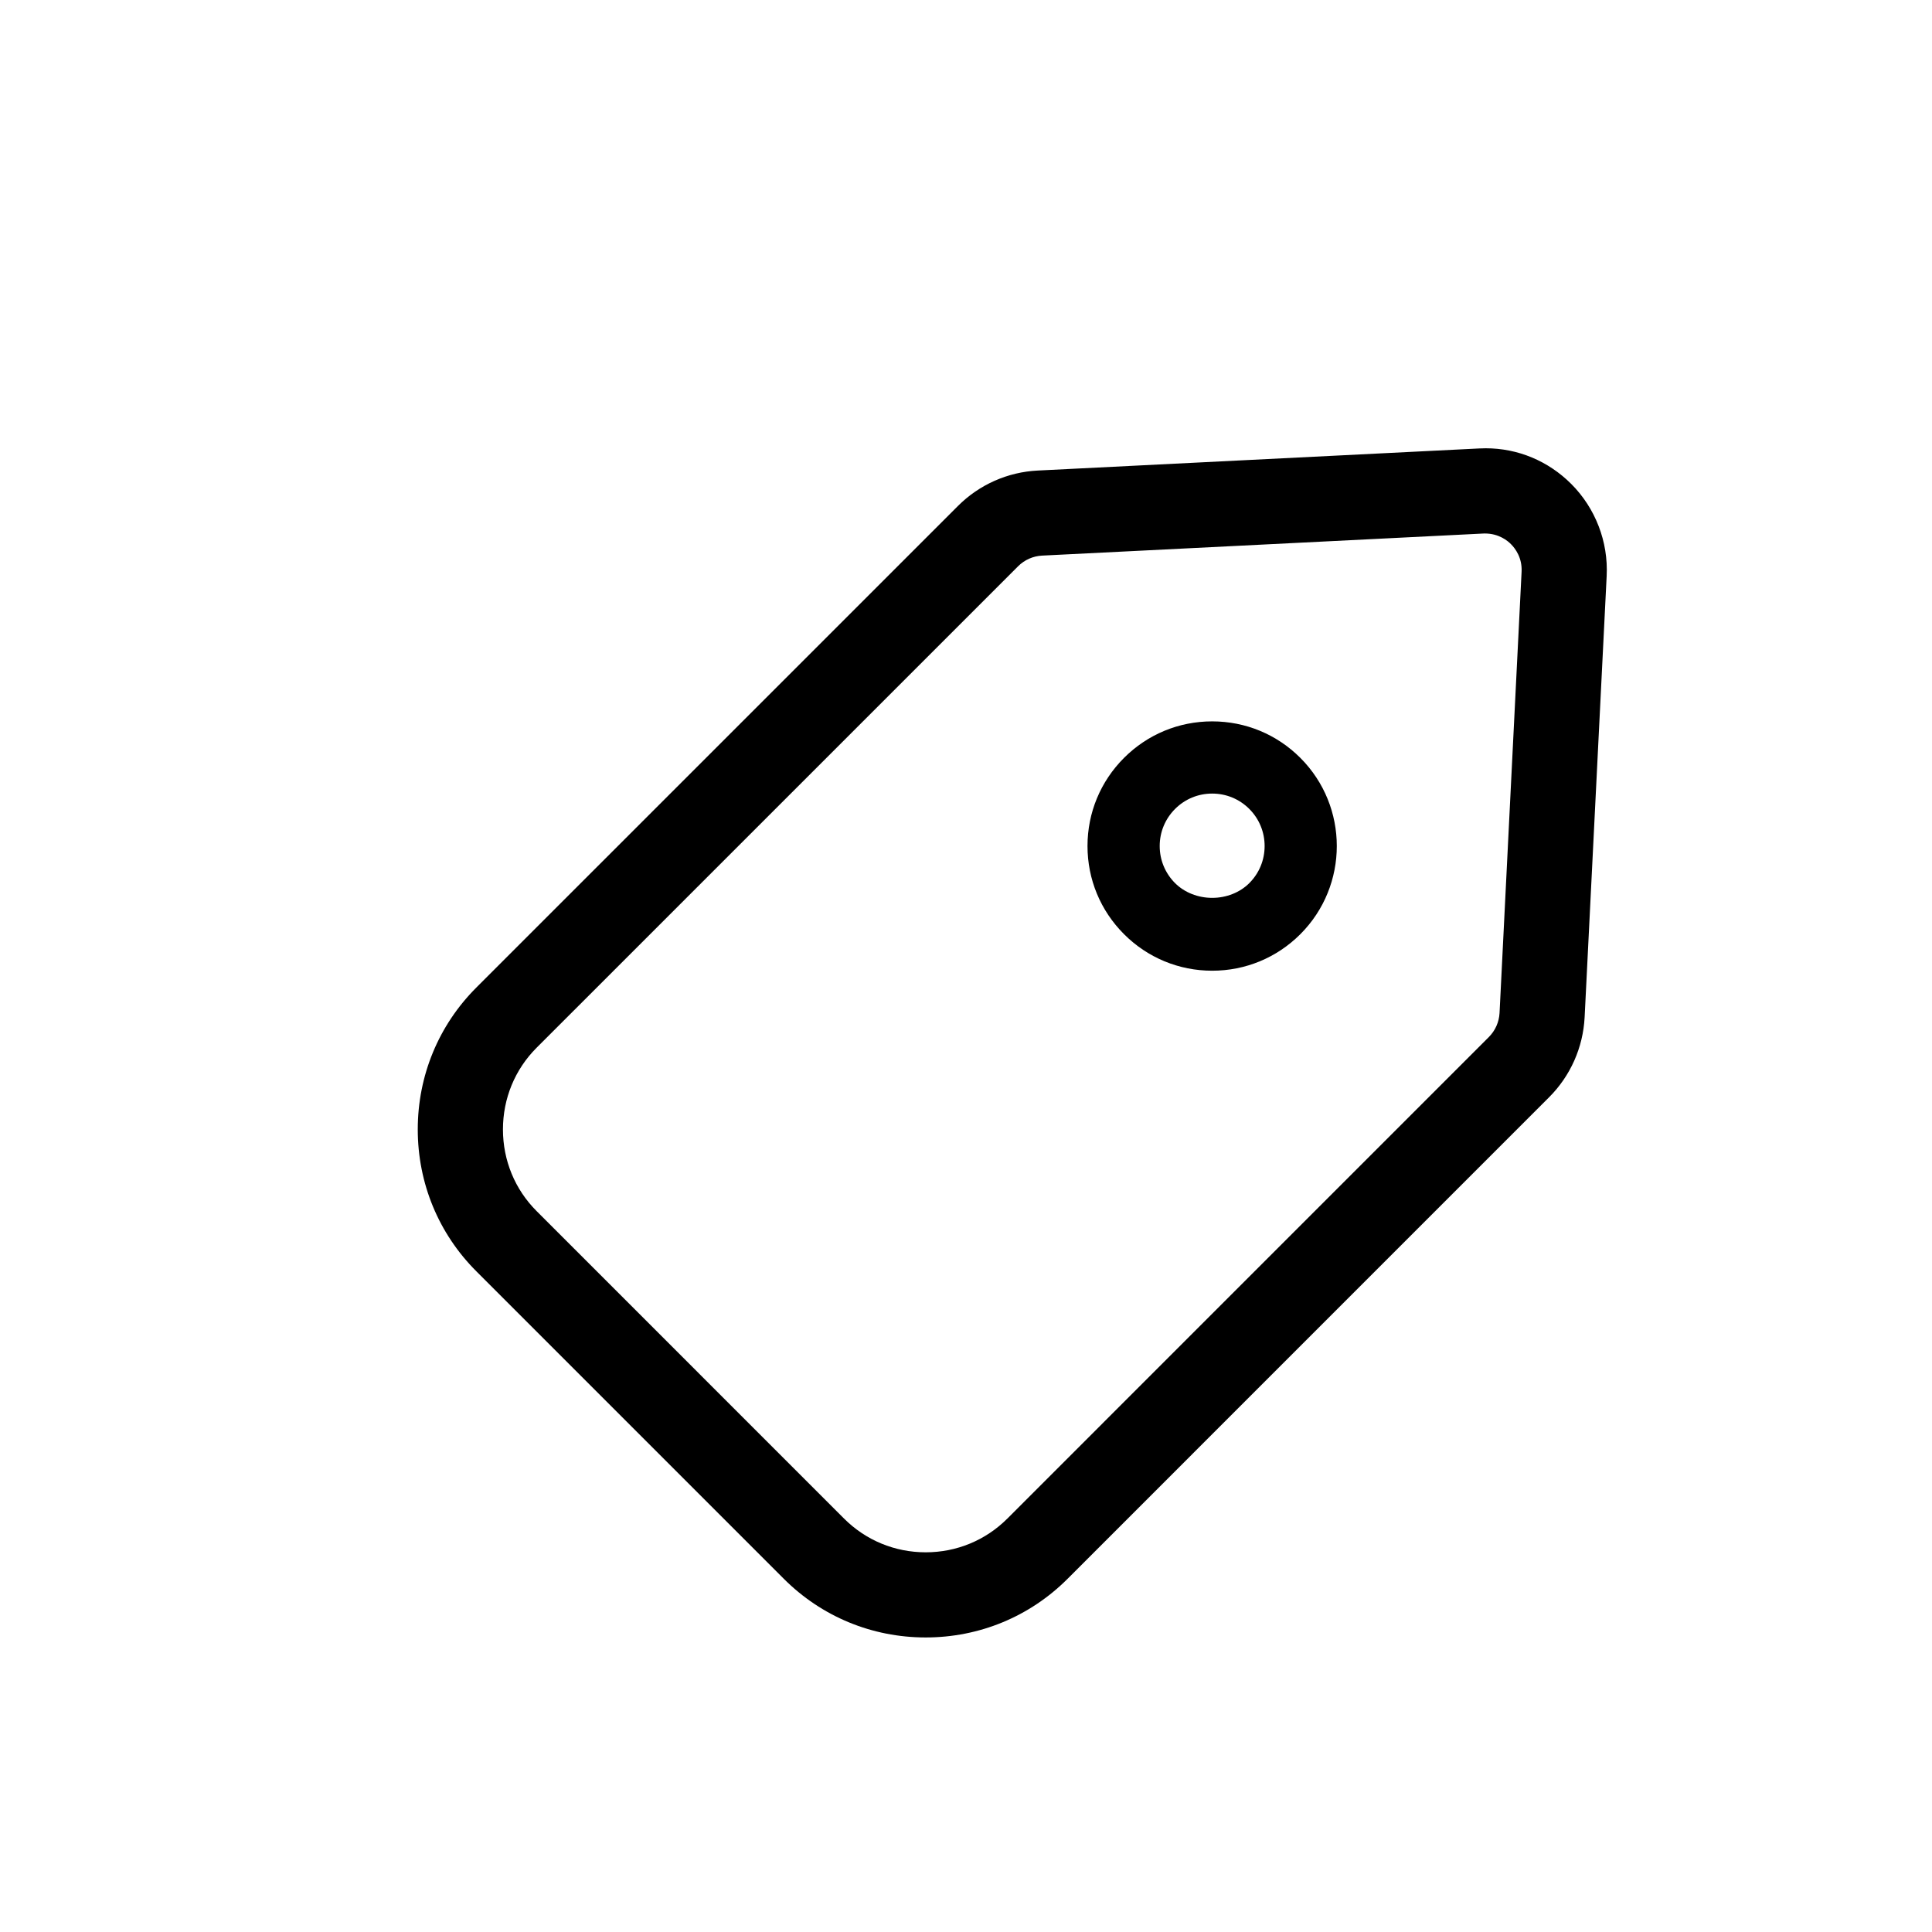
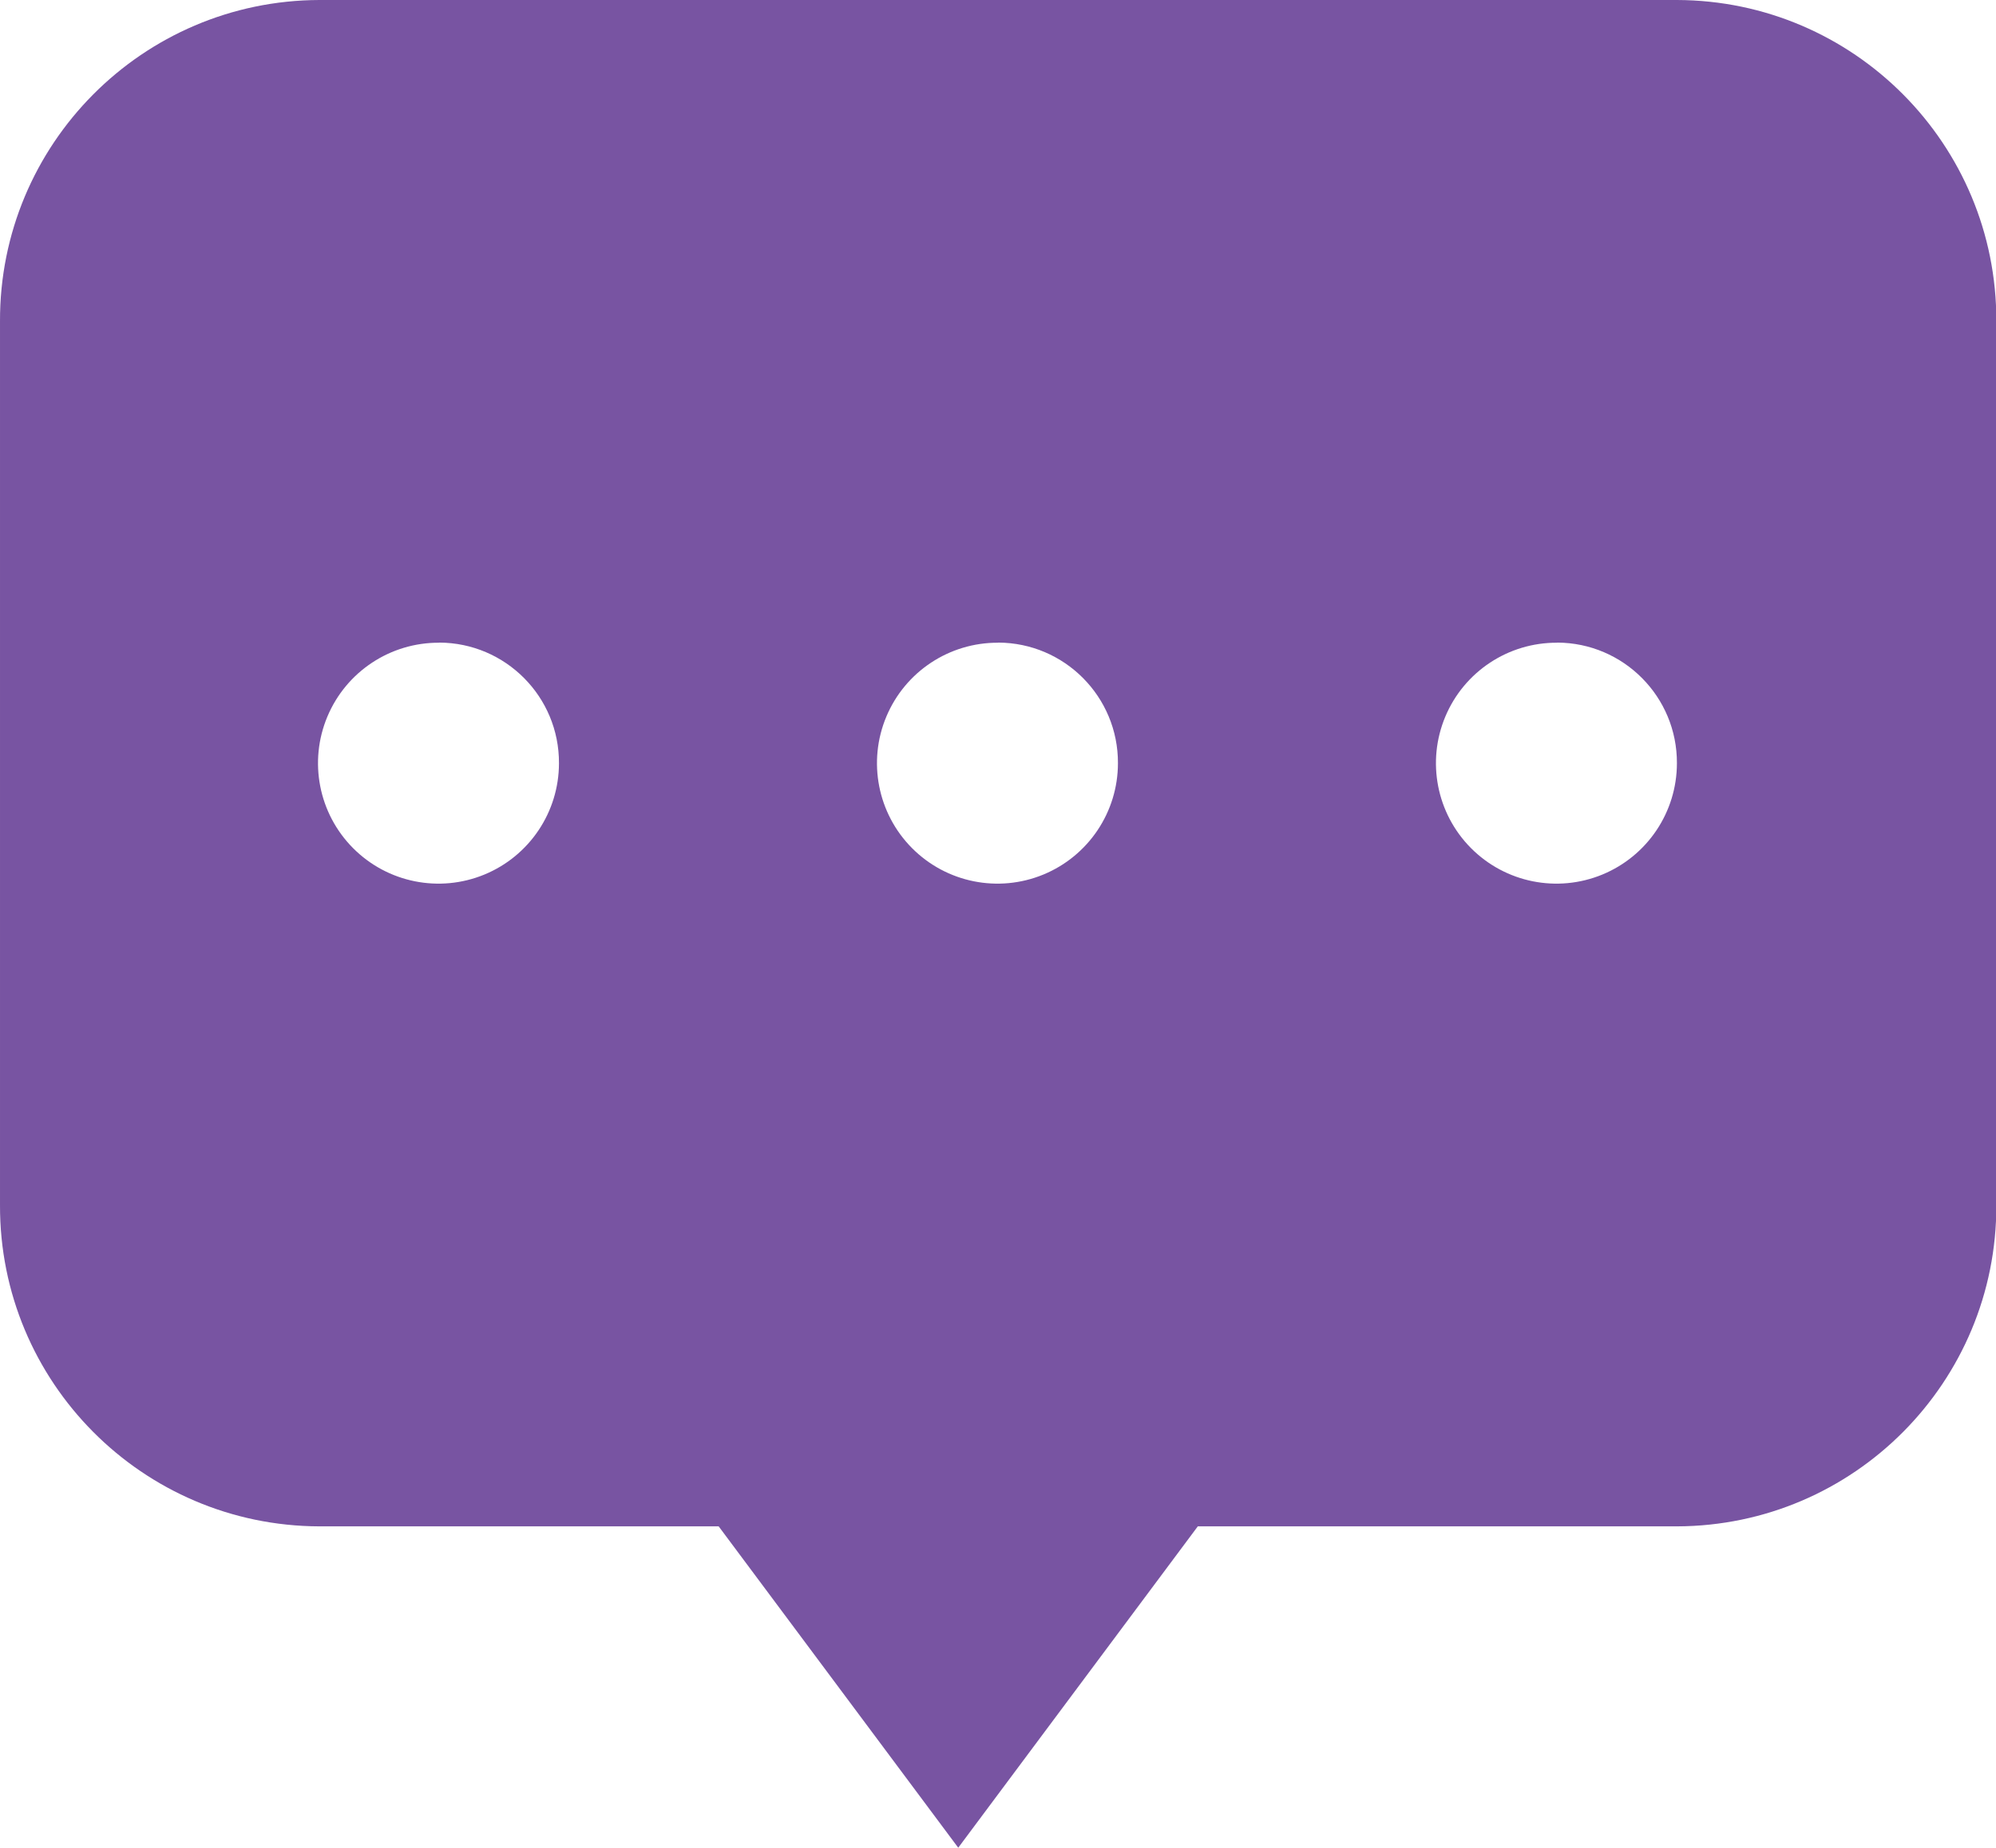
- <svg xmlns="http://www.w3.org/2000/svg" t="1751078105913" class="icon" viewBox="0 0 1024 1024" version="1.1" p-id="4143" width="200" height="200">
-   <path d="M832.79 256.499c-12.19-12.19-28.29-18.903-45.33-18.903-1.15 0-2.33 0.033-3.495 0.097l-233.879 11.7c-15.988 0.783-31.036 7.459-42.375 18.798L252.482 523.408c-20.03 20.02-31.06 46.732-31.06 75.214 0 28.486 11.032 55.195 31.062 75.206l162.941 162.954c20.058 20.057 46.767 31.102 75.207 31.102 28.453 0 55.17-11.045 75.226-31.102l255.207-255.227c11.308-11.308 17.99-26.355 18.818-42.373l11.682-233.864c0.919-18.158-5.925-35.95-18.776-48.82zM490.637 822.756c-16.374 0-31.748-6.356-43.287-17.897L284.407 641.896c-11.498-11.498-17.832-26.866-17.832-43.273 0-16.409 6.334-31.785 17.832-43.295l255.244-255.232a19.366 19.366 0 0 1 12.69-5.613l233.95-11.704c0.003 0 0.536-0.014 0.739-0.014 7.488 0 12.14 3.939 13.818 5.656 2.262 2.264 6.002 7.176 5.626 14.634l-11.683 233.88a19.51 19.51 0 0 1-5.648 12.696L533.935 804.863c-11.55 11.538-26.927 17.893-43.297 17.893z m151.84-440.414c-17.656 0-34.247 6.87-46.714 19.346-12.489 12.486-19.366 29.082-19.366 46.729 0 17.649 6.877 34.242 19.366 46.721 12.481 12.484 29.076 19.359 46.728 19.359 17.64 0 34.23-6.875 46.715-19.358 25.765-25.765 25.765-67.687 0.001-93.45-12.469-12.477-29.065-19.347-46.73-19.347z m19.667 85.742c-4.952 4.956-12.113 7.8-19.647 7.8-7.542 0-14.714-2.844-19.677-7.803-5.259-5.259-8.155-12.242-8.155-19.664 0-7.425 2.897-14.411 8.158-19.672 5.24-5.245 12.218-8.132 19.654-8.132 7.444 0 14.43 2.888 19.67 8.135 5.241 5.241 8.128 12.225 8.128 19.667s-2.887 14.425-8.131 19.669z" p-id="4144" />
+ <svg xmlns="http://www.w3.org/2000/svg" t="1751201115940" class="icon" viewBox="0 0 1106 1024" version="1.1" p-id="9487" width="216.016" height="200">
+   <path d="M929.194 845.905H663.71l-132.742 178.095L398.226 845.905h-221.237A177.51 177.51 0 0 1 0.001 667.809V178.095A177.51 177.51 0 0 1 176.99 0h752.204A177.51 177.51 0 0 1 1106.184 178.095v489.714A177.51 177.51 0 0 1 929.194 845.905zM243.361 356.191A66.761 66.761 0 1 0 309.732 422.952a66.566 66.566 0 0 0-66.371-66.826z m309.731 0A66.761 66.761 0 1 0 619.463 422.952 66.566 66.566 0 0 0 553.092 356.126z m309.731 0A66.761 66.761 0 1 0 929.194 422.952a66.566 66.566 0 0 0-66.371-66.826z" fill="#7854A2" p-id="9488" />
</svg>
